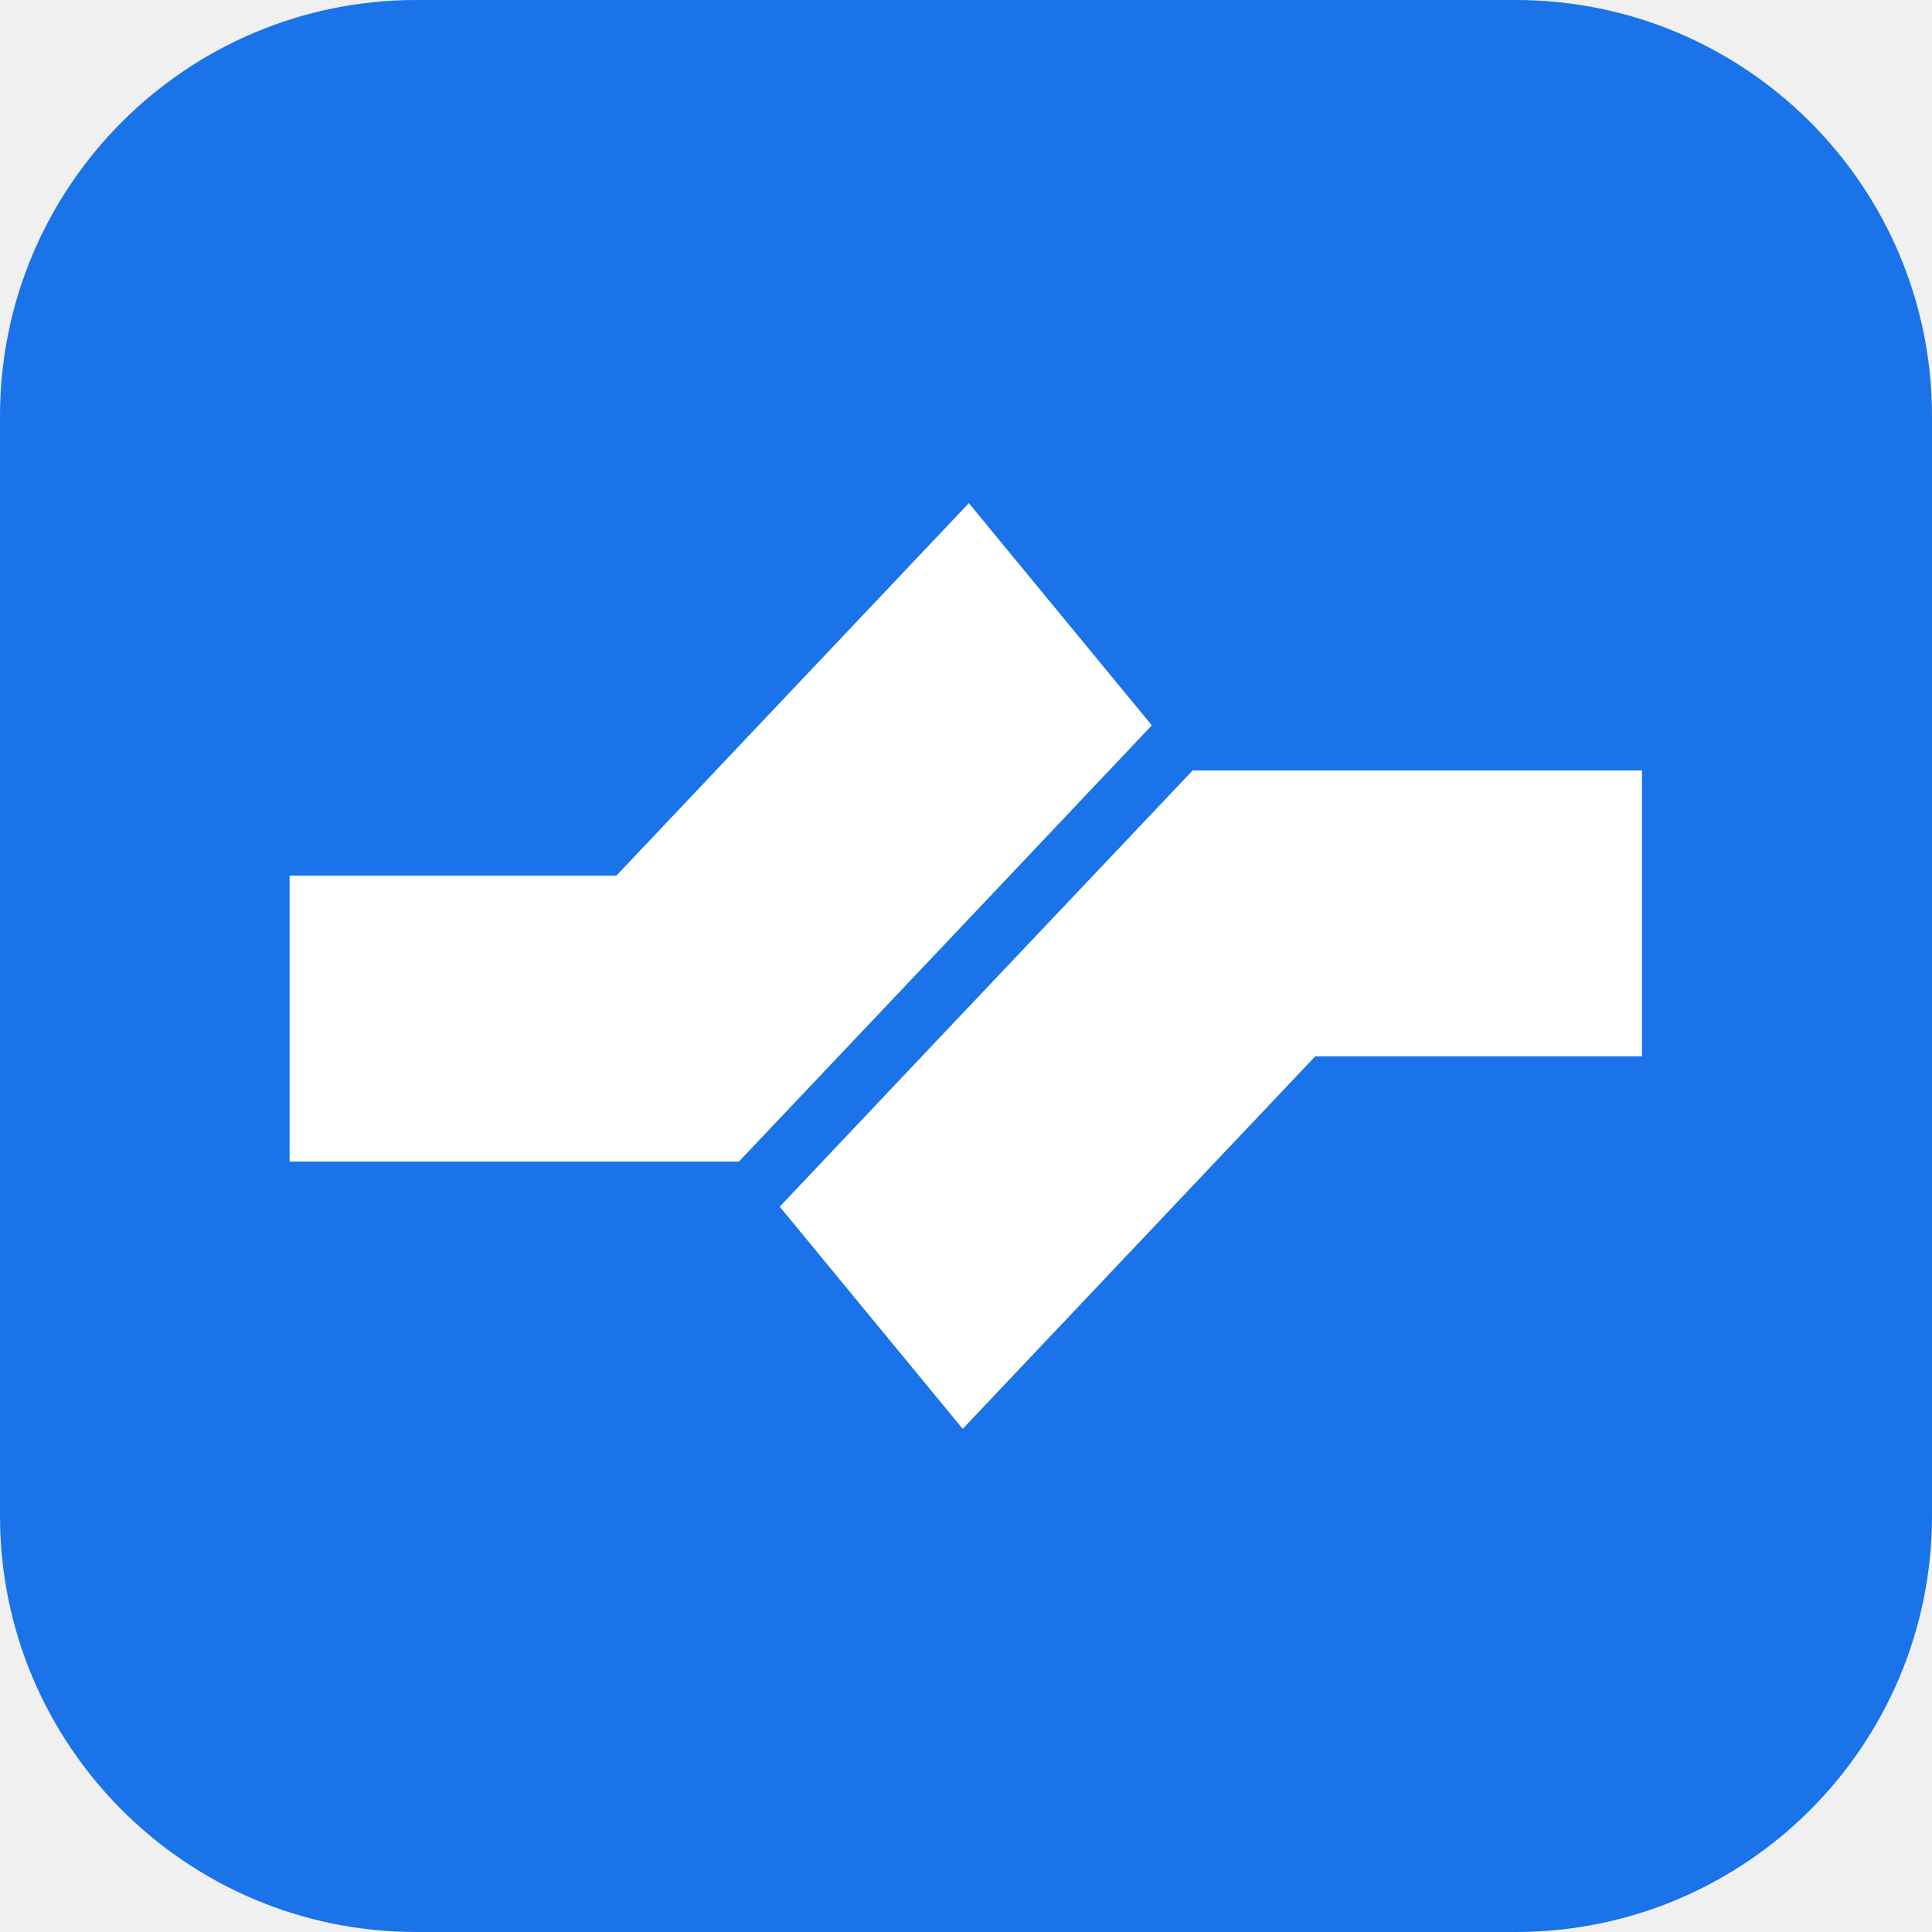
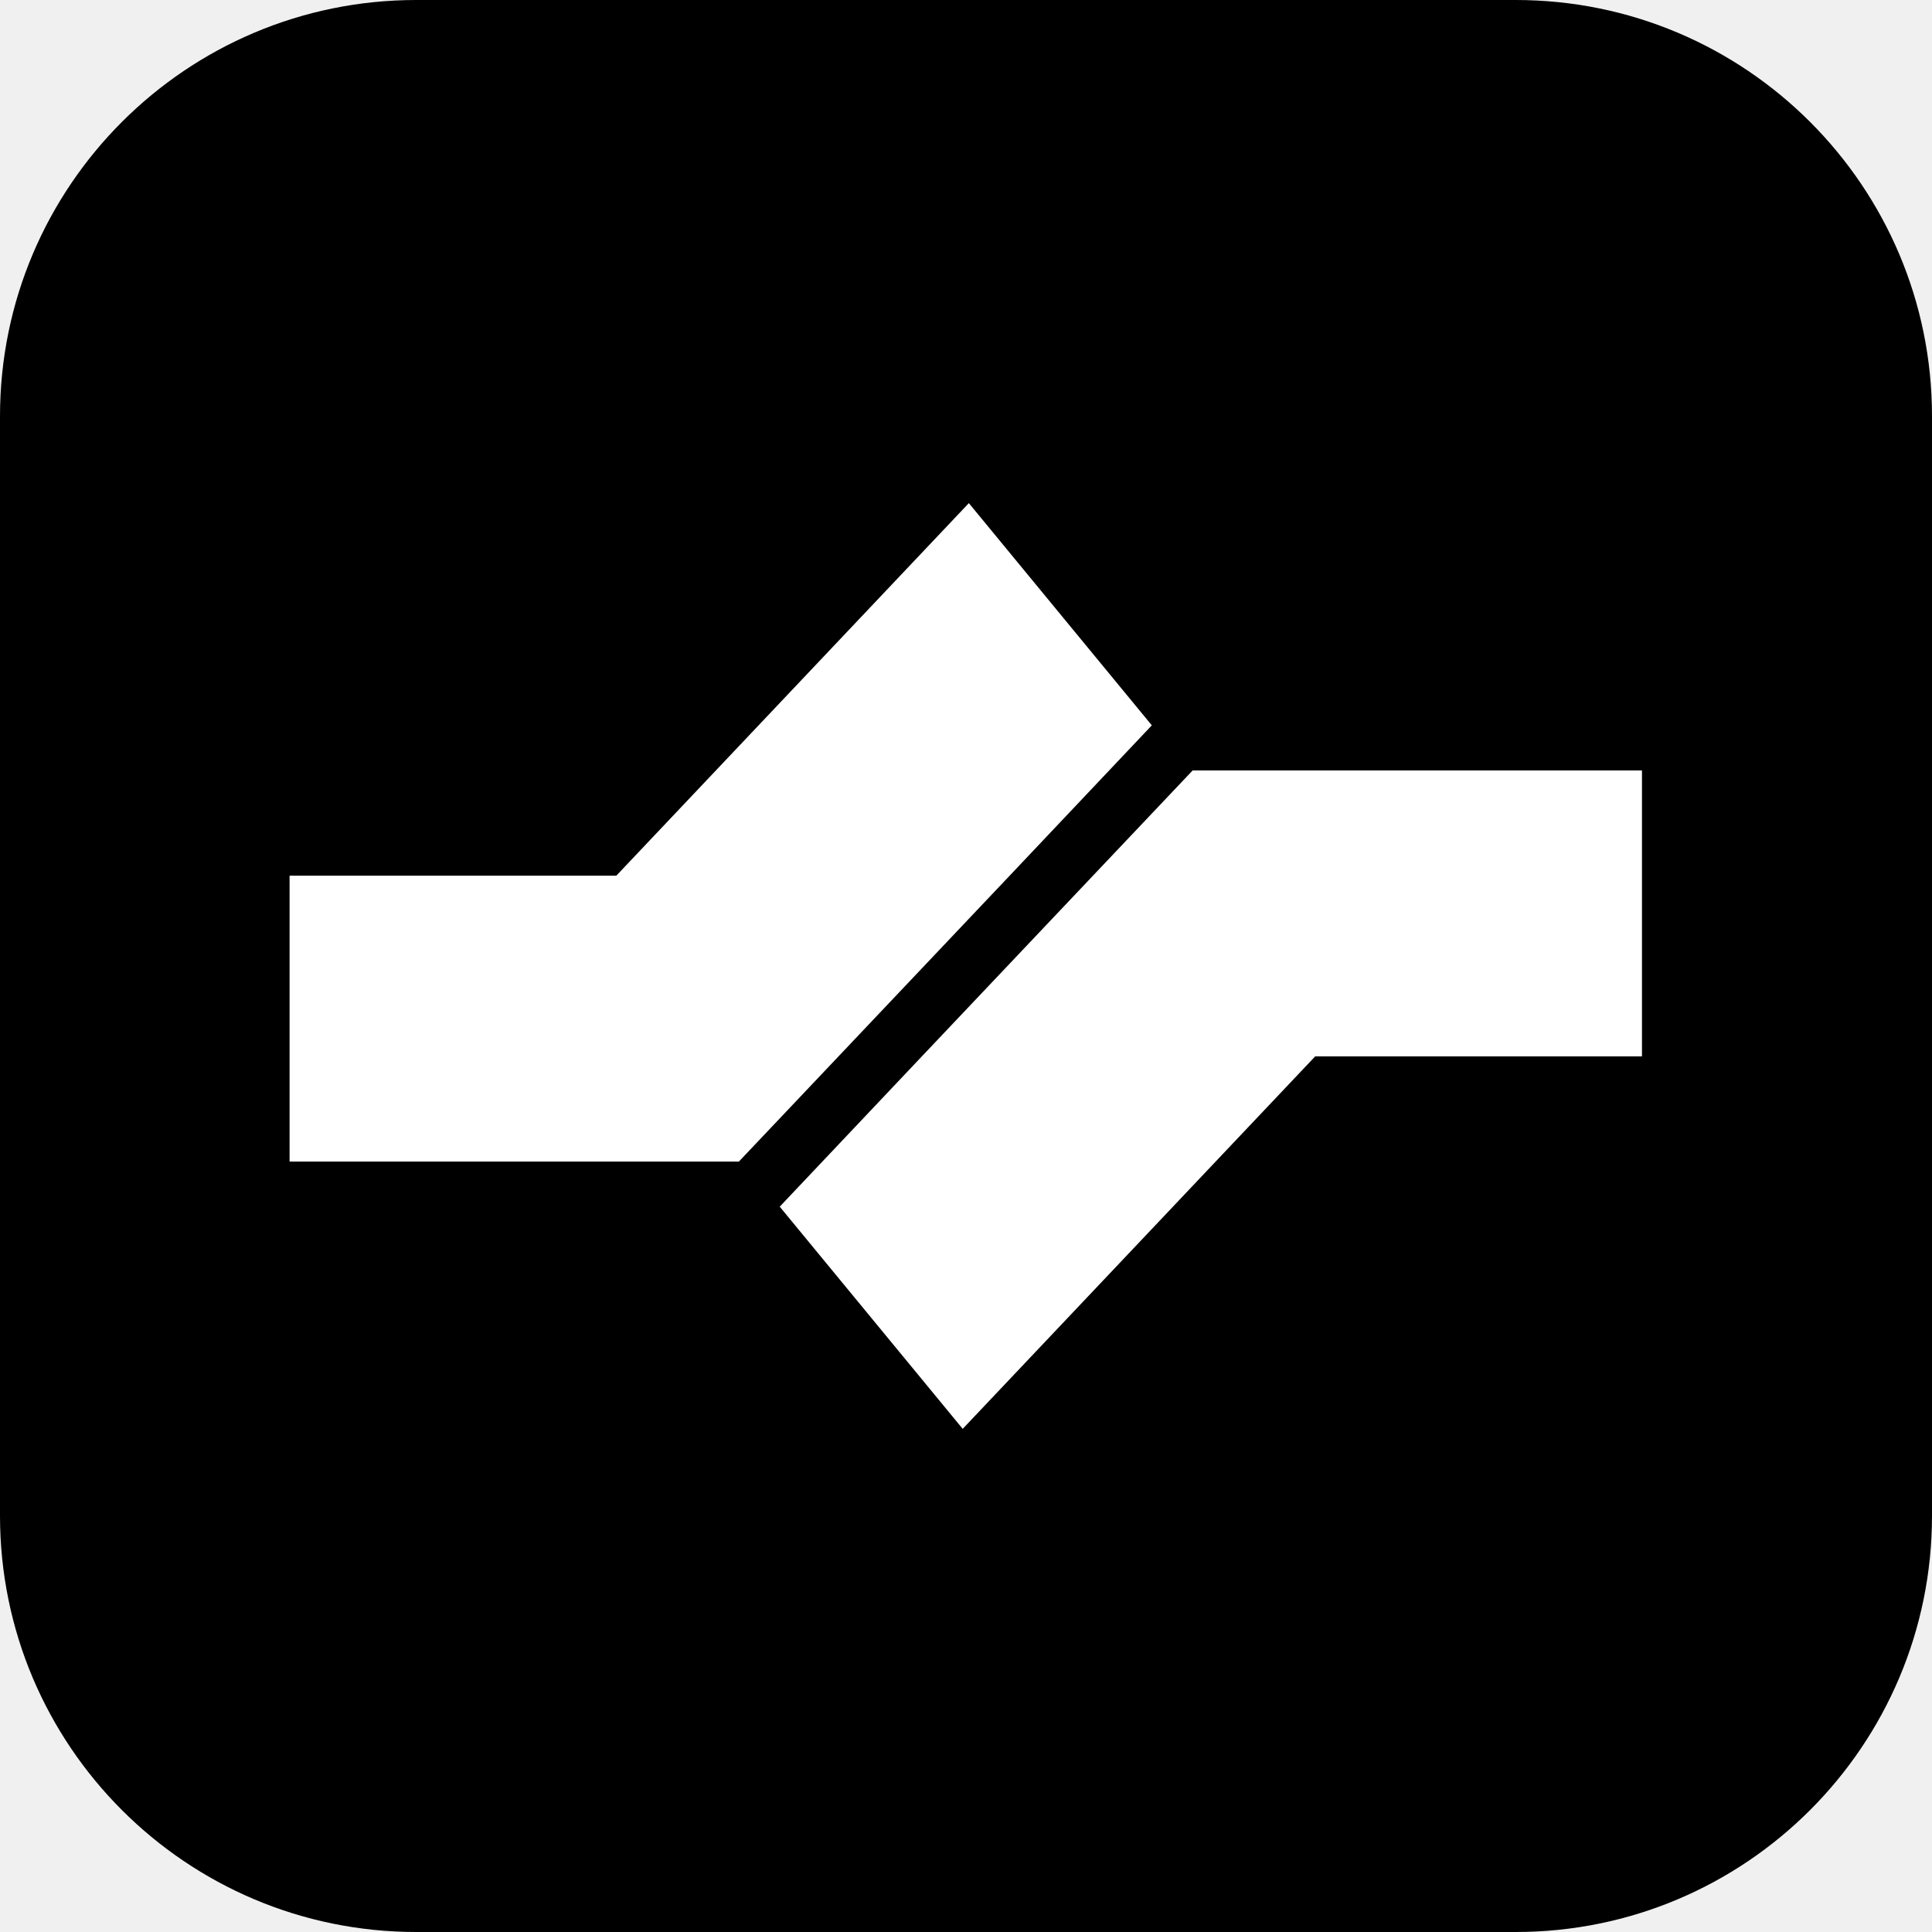
<svg xmlns="http://www.w3.org/2000/svg" viewBox="0 0 427 427">
-   <rect width="427" height="427" rx="92" fill="#1a73e8" />
+   <rect width="427" height="427" rx="92" fill="#000000" />
  <g transform="translate(64 111.2) scale(0.7)" fill="#ffffff">
    <polygon points="427 84.39 427 174.67 323.83 174.67 212.53 292.28 154.76 222.13 199.64 174.67 285.14 84.39 427 84.39" />
    <polygon points="0 207.89 0 117.62 103.17 117.62 214.47 0 272.24 70.16 227.36 117.62 141.86 207.89 0 207.89" />
  </g>
</svg>
